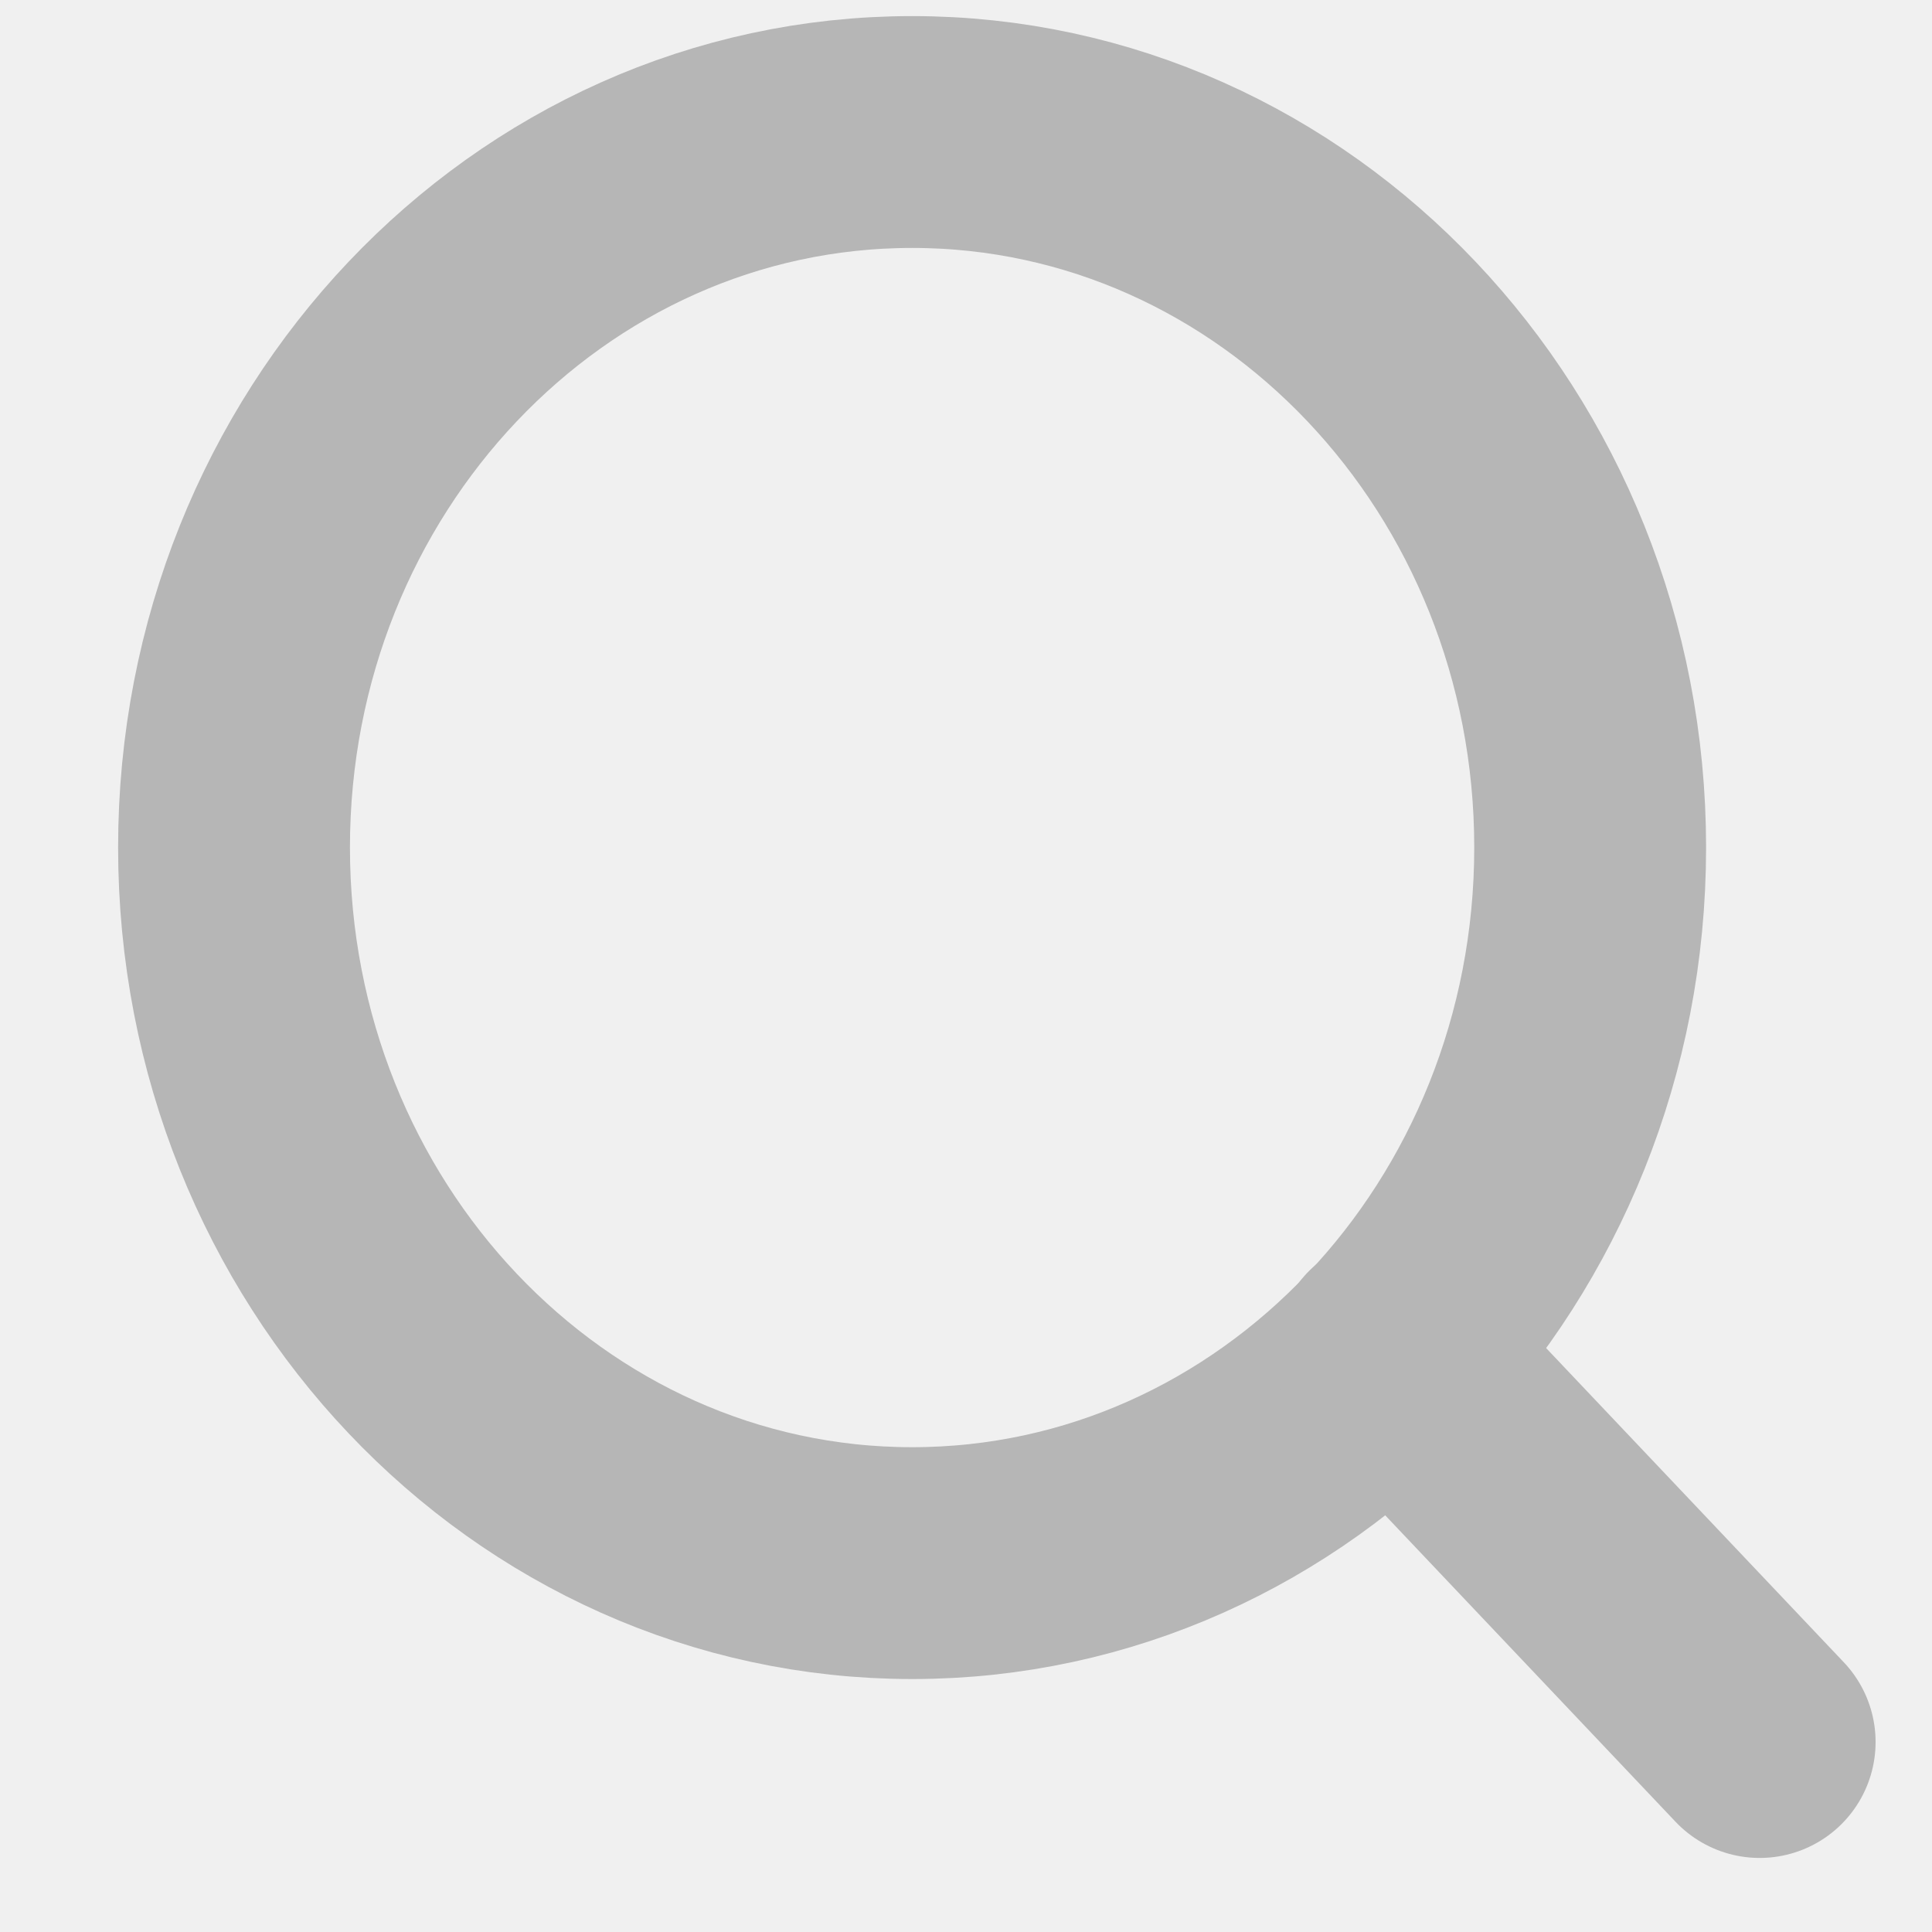
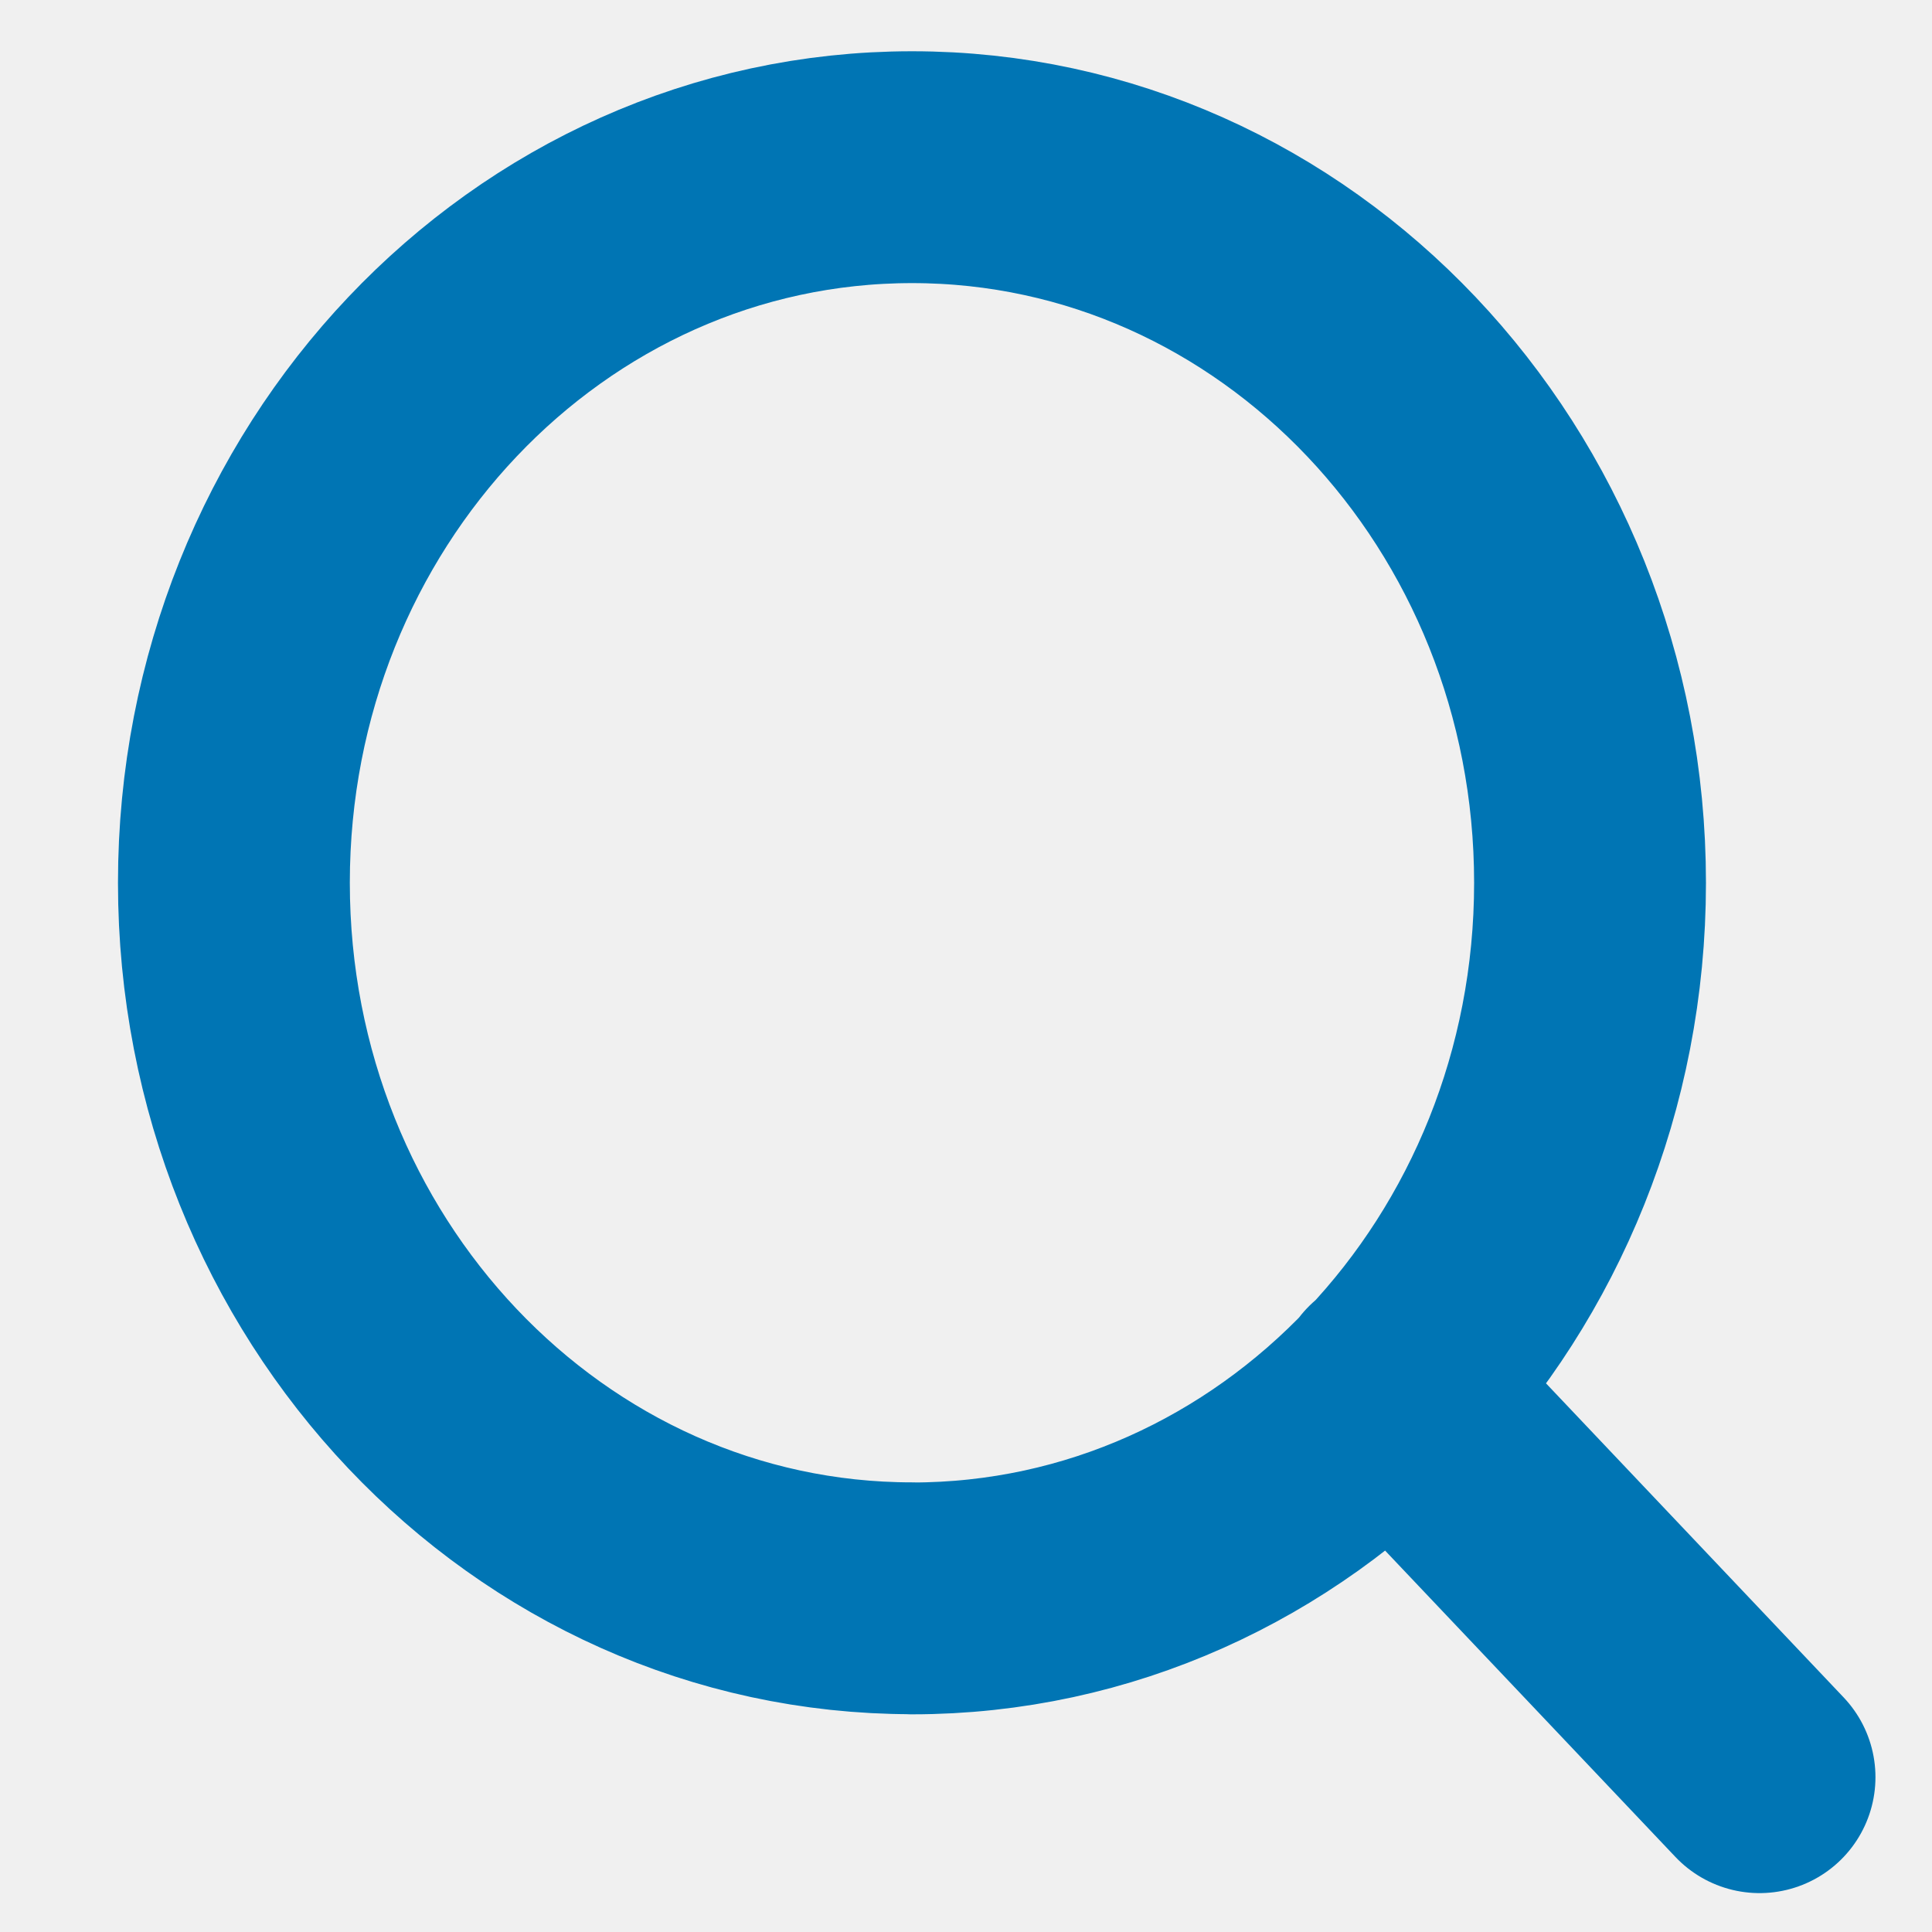
- <svg xmlns="http://www.w3.org/2000/svg" width="15" height="15" viewBox="0 0 15 15" fill="none">
-   <g clip-path="url(#clip0_495_16134)">
-     <path d="M7.082 12.136C9.989 12.136 12.346 9.648 12.346 6.58C12.346 3.512 9.989 1.025 7.082 1.025C4.174 1.025 1.817 3.512 1.817 6.58C1.817 9.648 4.174 12.136 7.082 12.136Z" stroke="#B6B6B6" stroke-width="1.8" stroke-linecap="round" stroke-linejoin="round" />
-     <path d="M13.662 13.525L10.8 10.504" stroke="#B6B6B6" stroke-width="1.8" stroke-linecap="round" stroke-linejoin="round" />
-   </g>
-   <defs>
-     <clipPath id="clip0_495_16134">
-       <rect width="14.214" height="15" fill="white" transform="translate(0.632812)" />
-     </clipPath>
-   </defs>
+ <svg xmlns="http://www.w3.org/2000/svg" width="15" height="15" fill="none" viewBox="0 0 15 15">
+   <path stroke="#0075B4" stroke-linecap="round" stroke-linejoin="round" stroke-width="1.8" d="M7.08 12.41c2.908 0 5.265-2.488 5.265-5.556 0-3.069-2.357-5.556-5.264-5.556-2.908 0-5.265 2.487-5.265 5.556 0 3.068 2.357 5.555 5.265 5.555Zm6.581 1.388-2.862-3.02" />
</svg>
